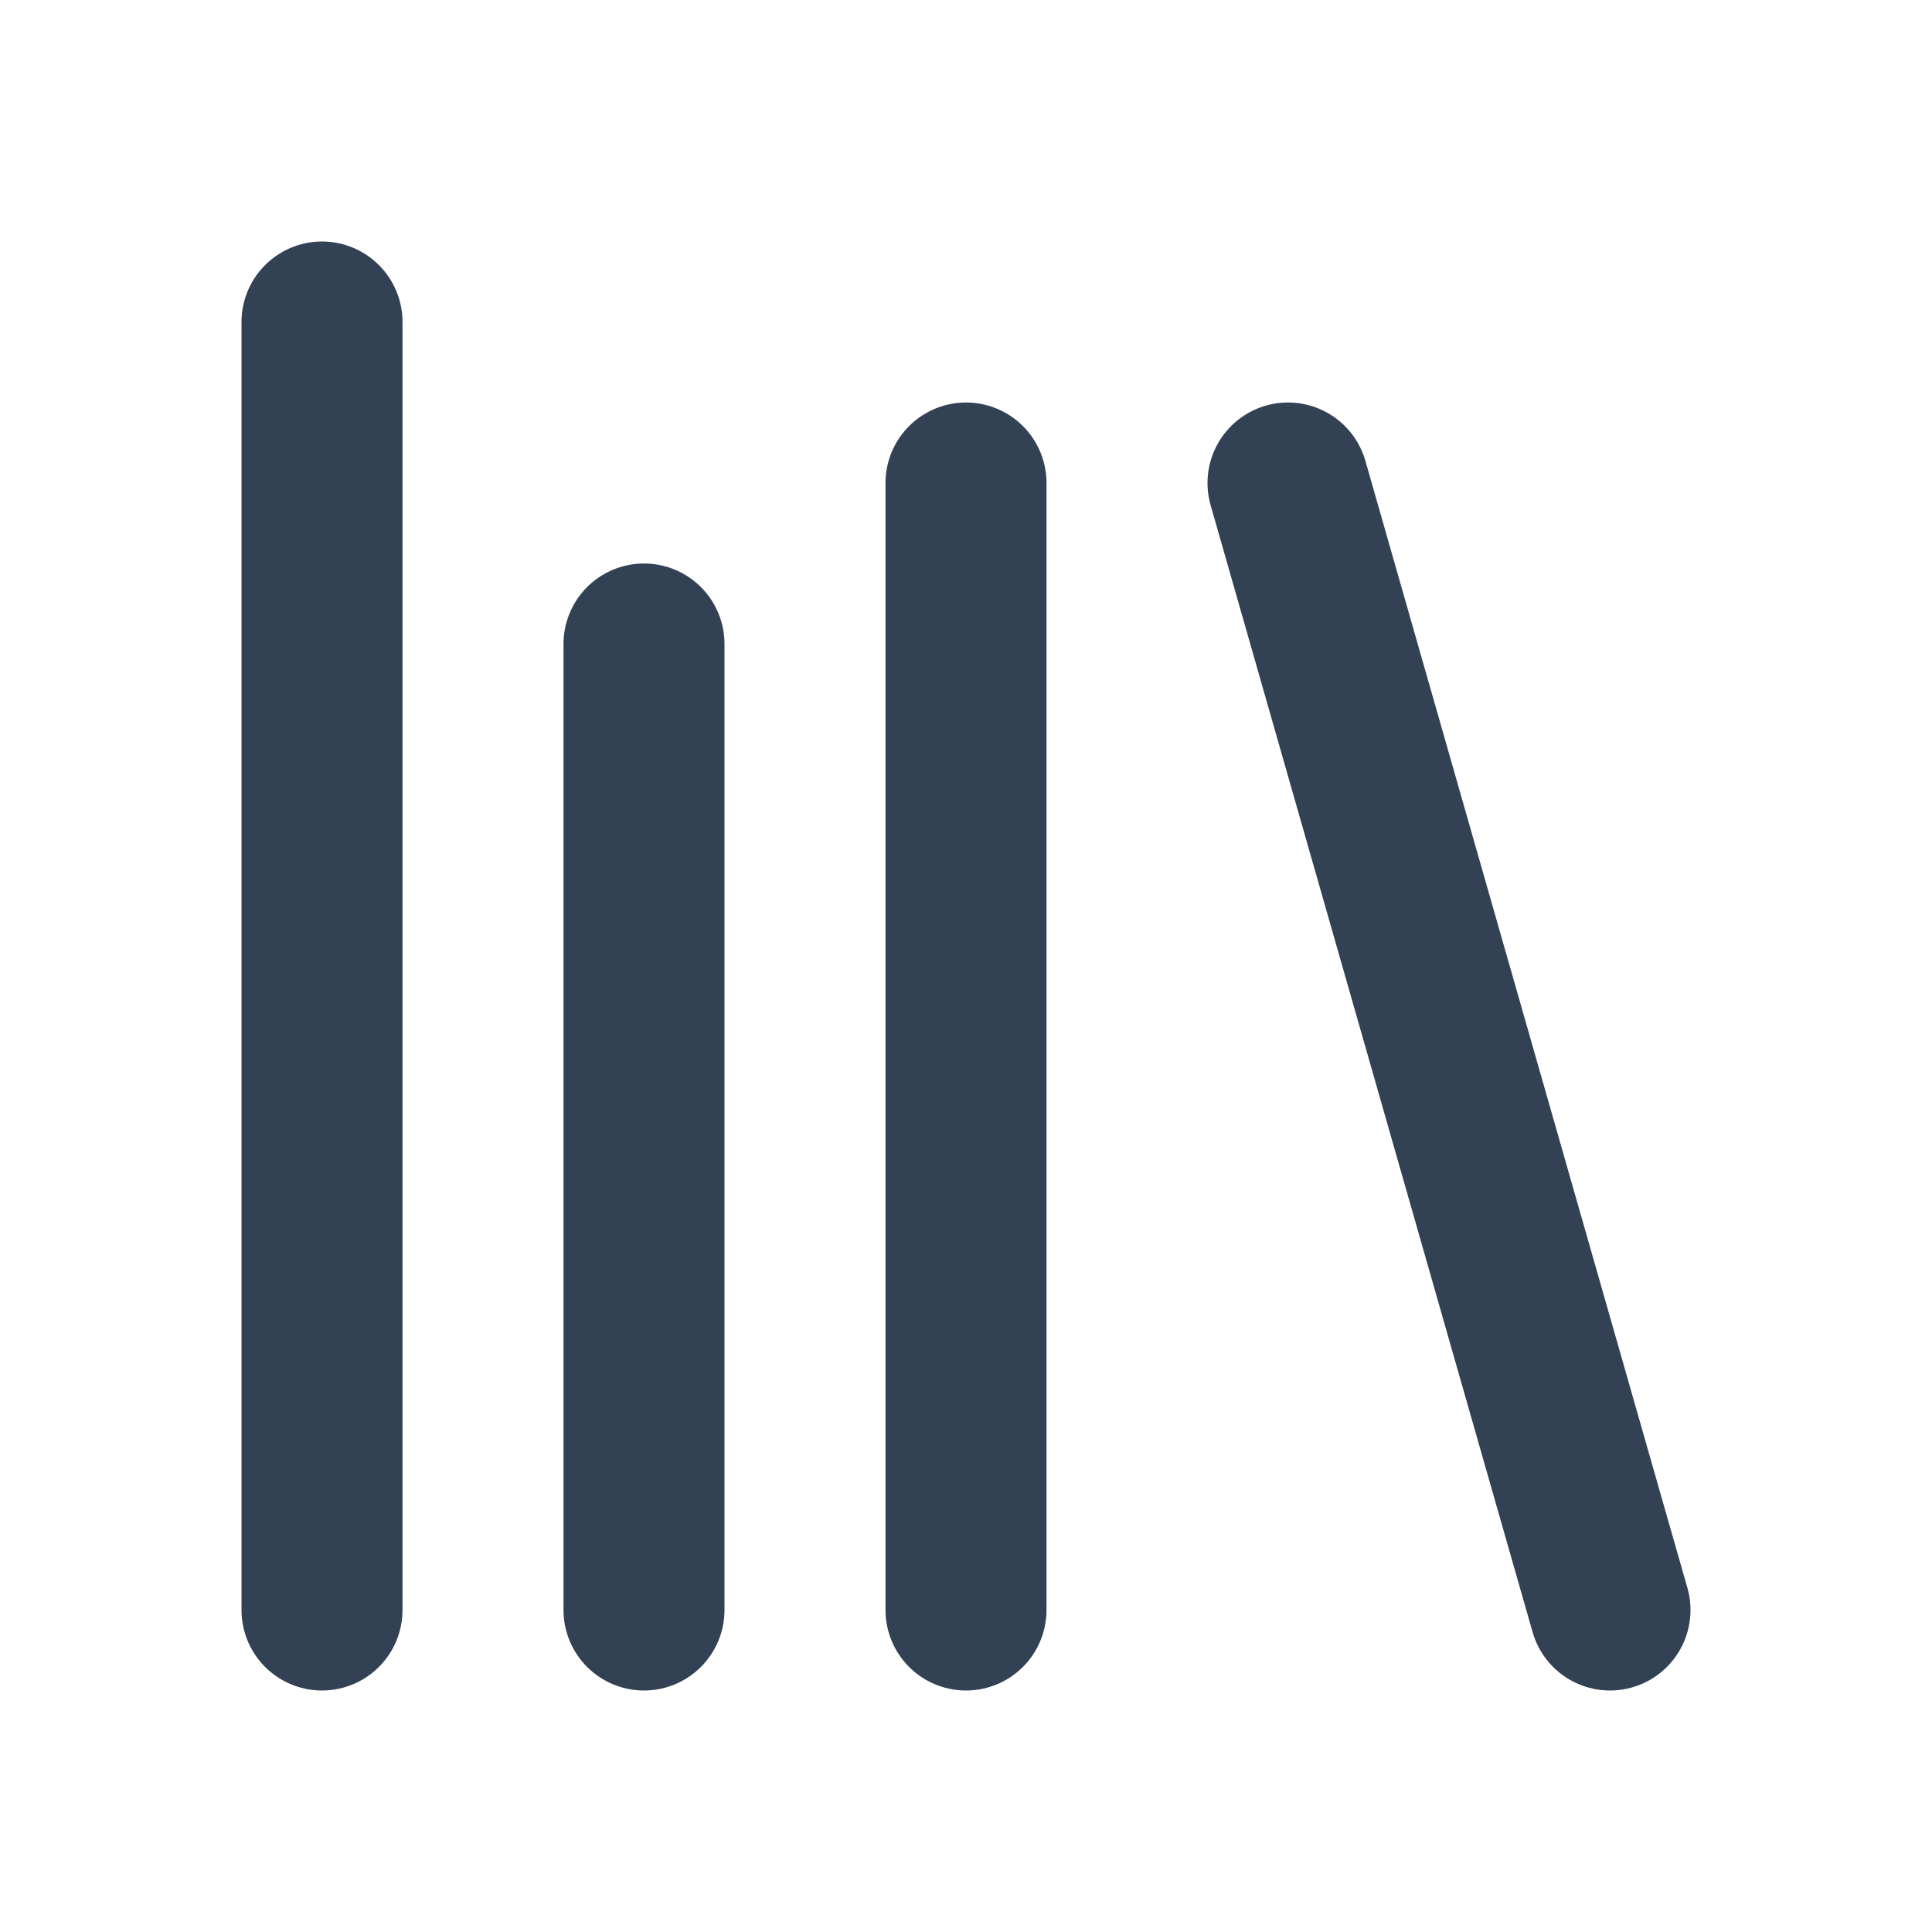
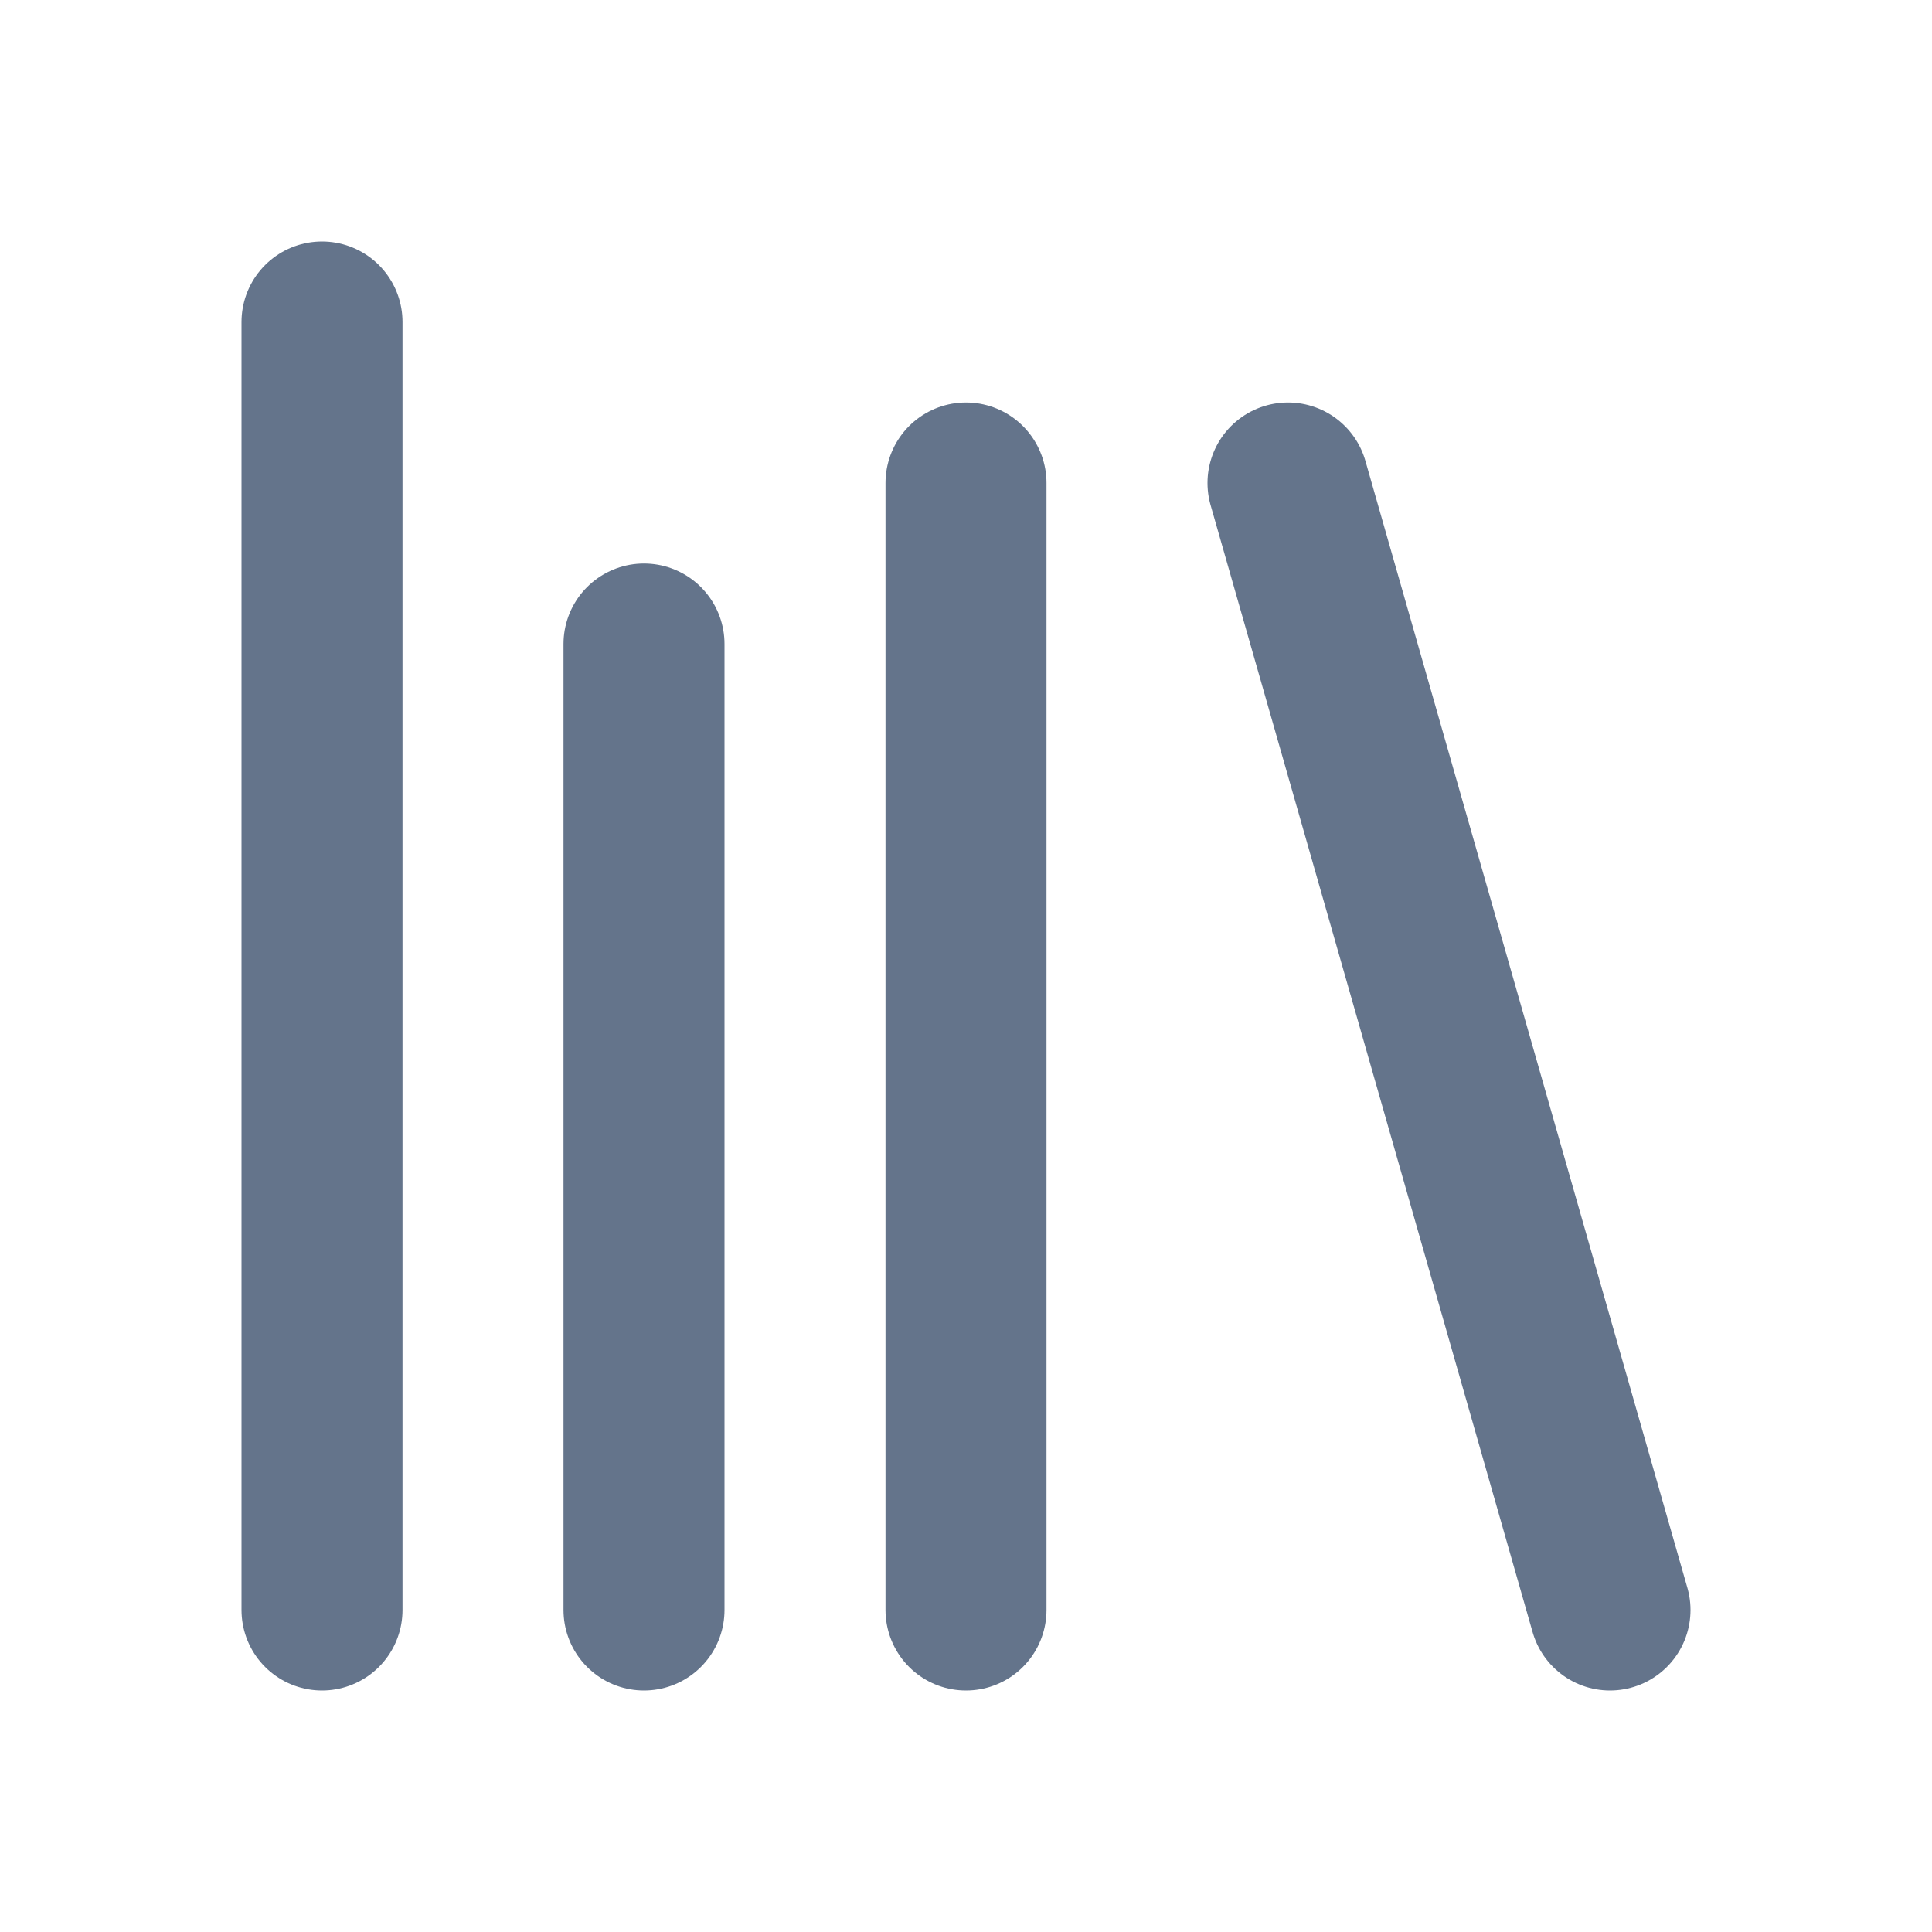
- <svg xmlns="http://www.w3.org/2000/svg" width="24" height="24" viewBox="0 0 24 24" fill="none" stroke="#334155" stroke-width="2" stroke-linecap="round" stroke-linejoin="round" class="lucide lucide-library">
+ <svg xmlns="http://www.w3.org/2000/svg" width="24" height="24" viewBox="0 0 24 24" fill="none" stroke="#64748b" stroke-width="2" stroke-linecap="round" stroke-linejoin="round" class="lucide lucide-library">
  <path d="m16 6 4 14" />
  <path d="M12 6v14" />
  <path d="M8 8v12" />
  <path d="M4 4v16" />
</svg>
